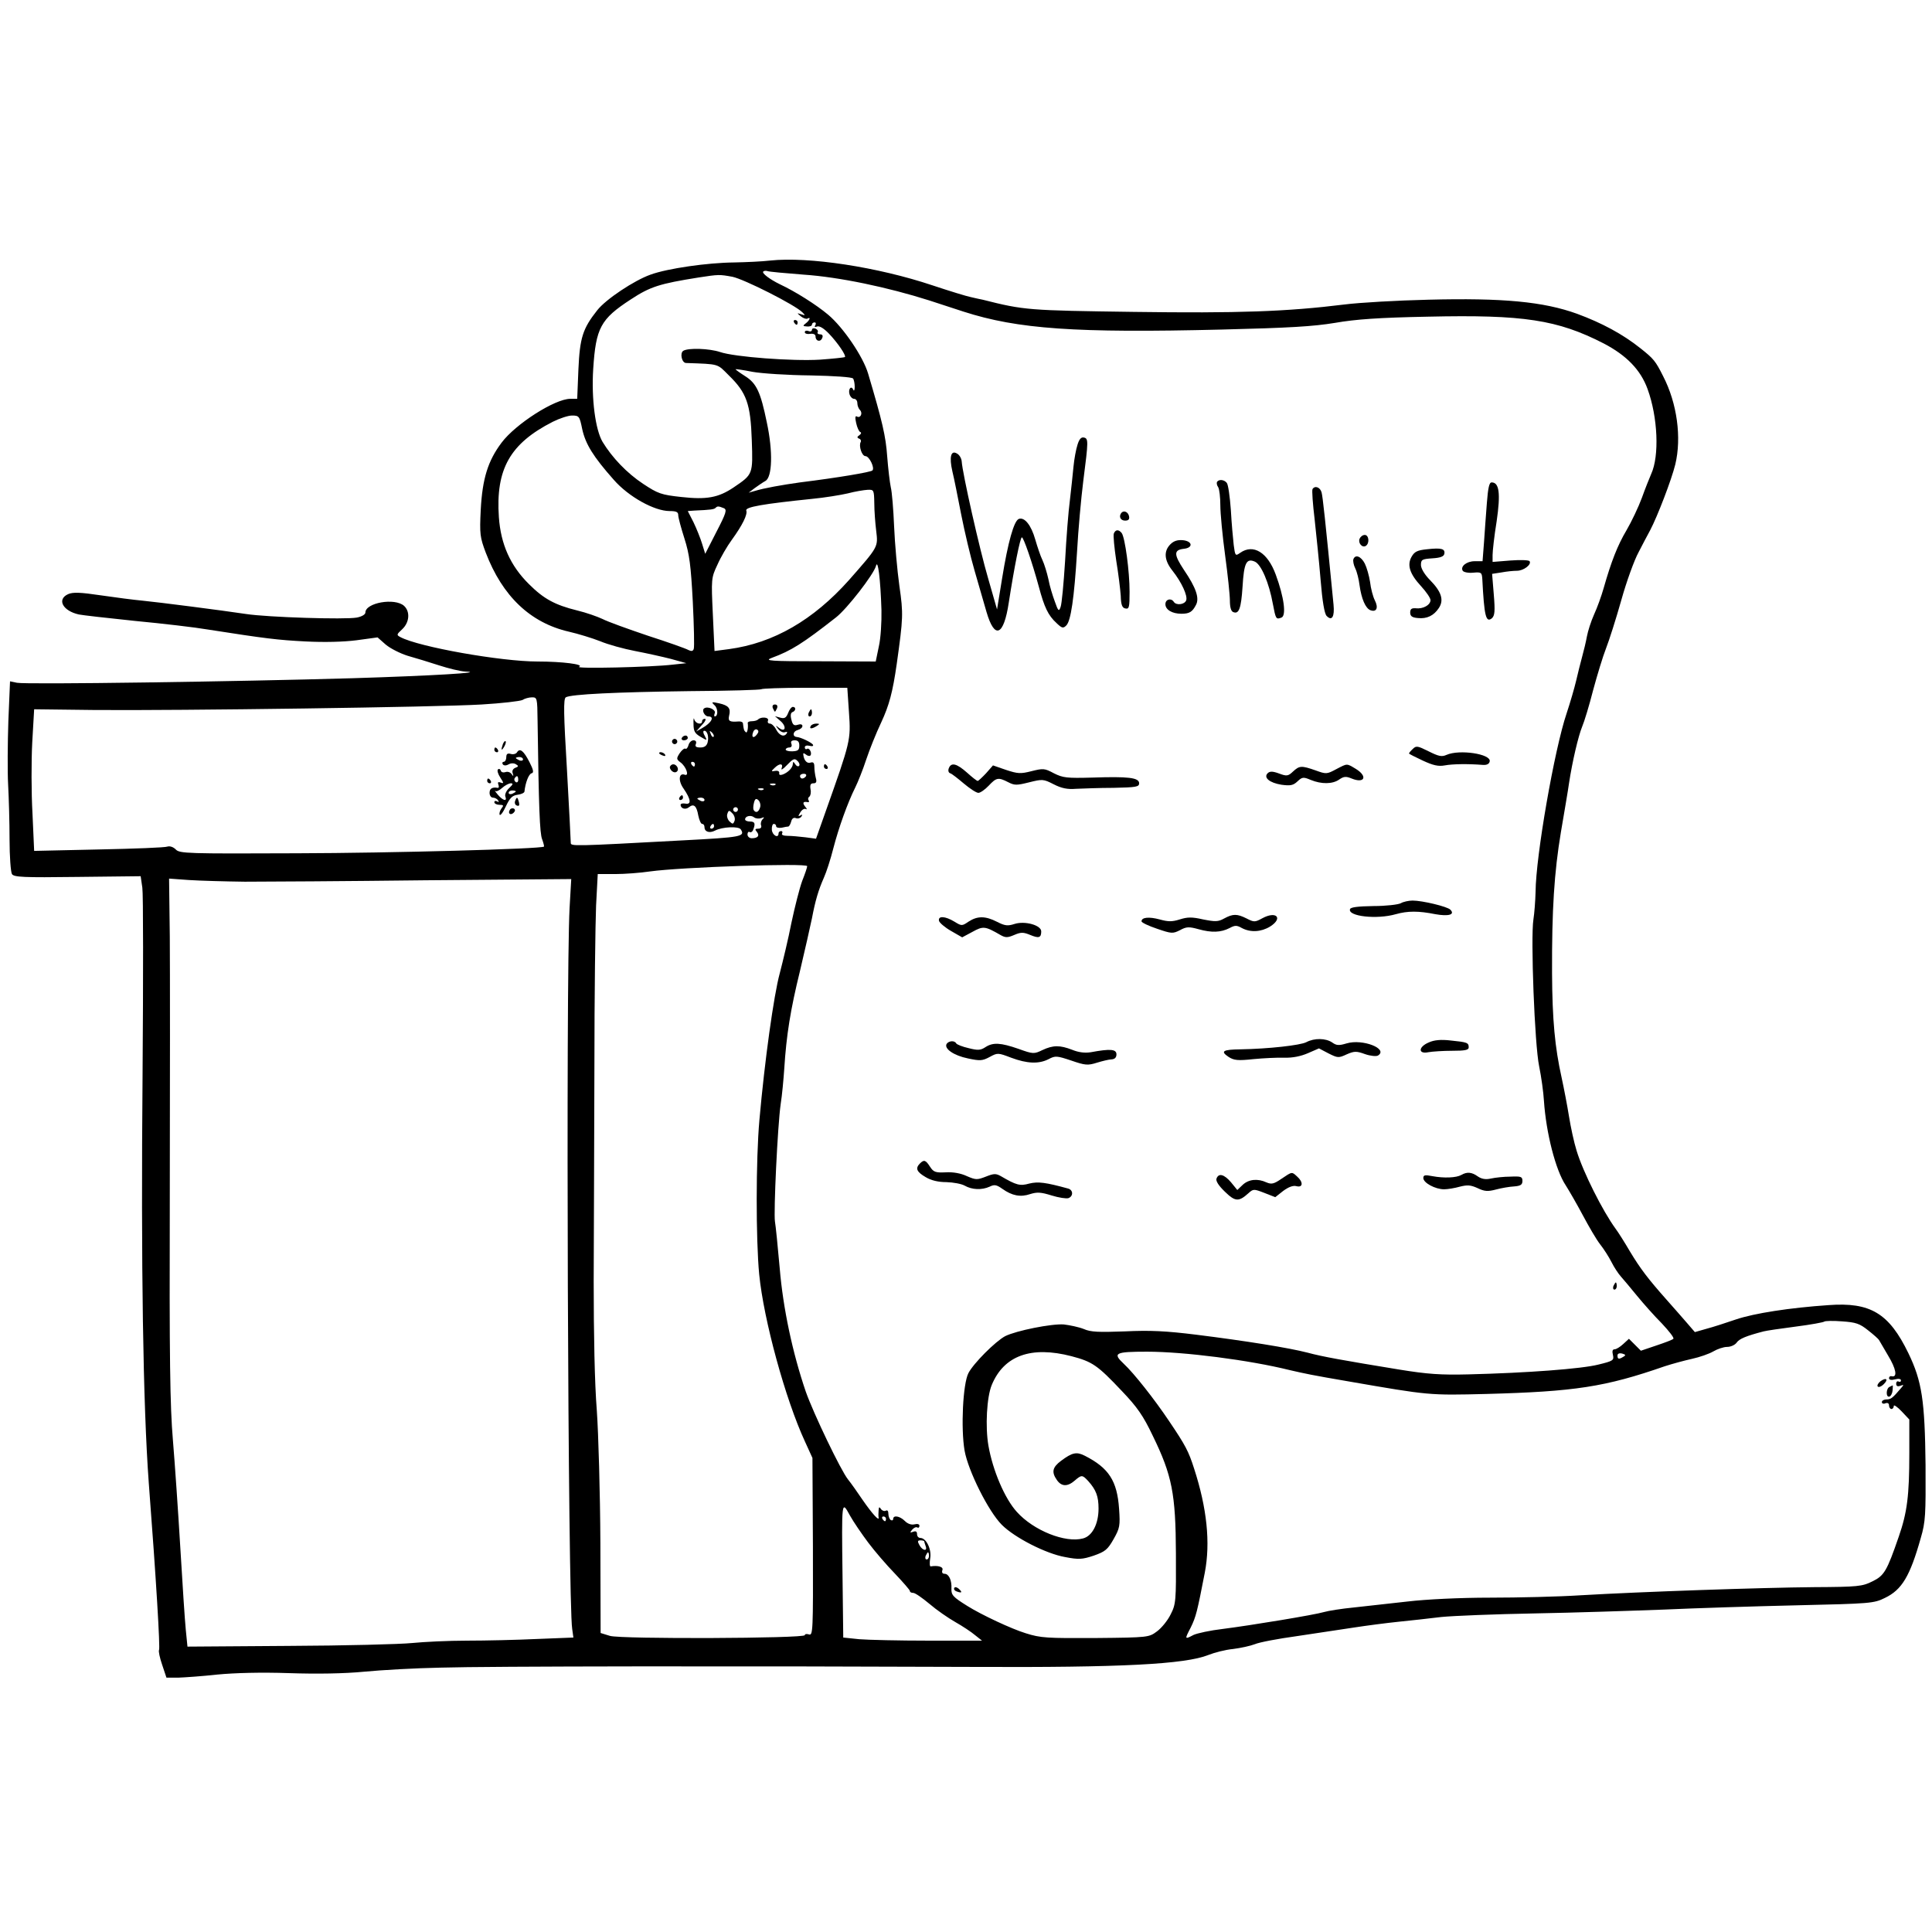
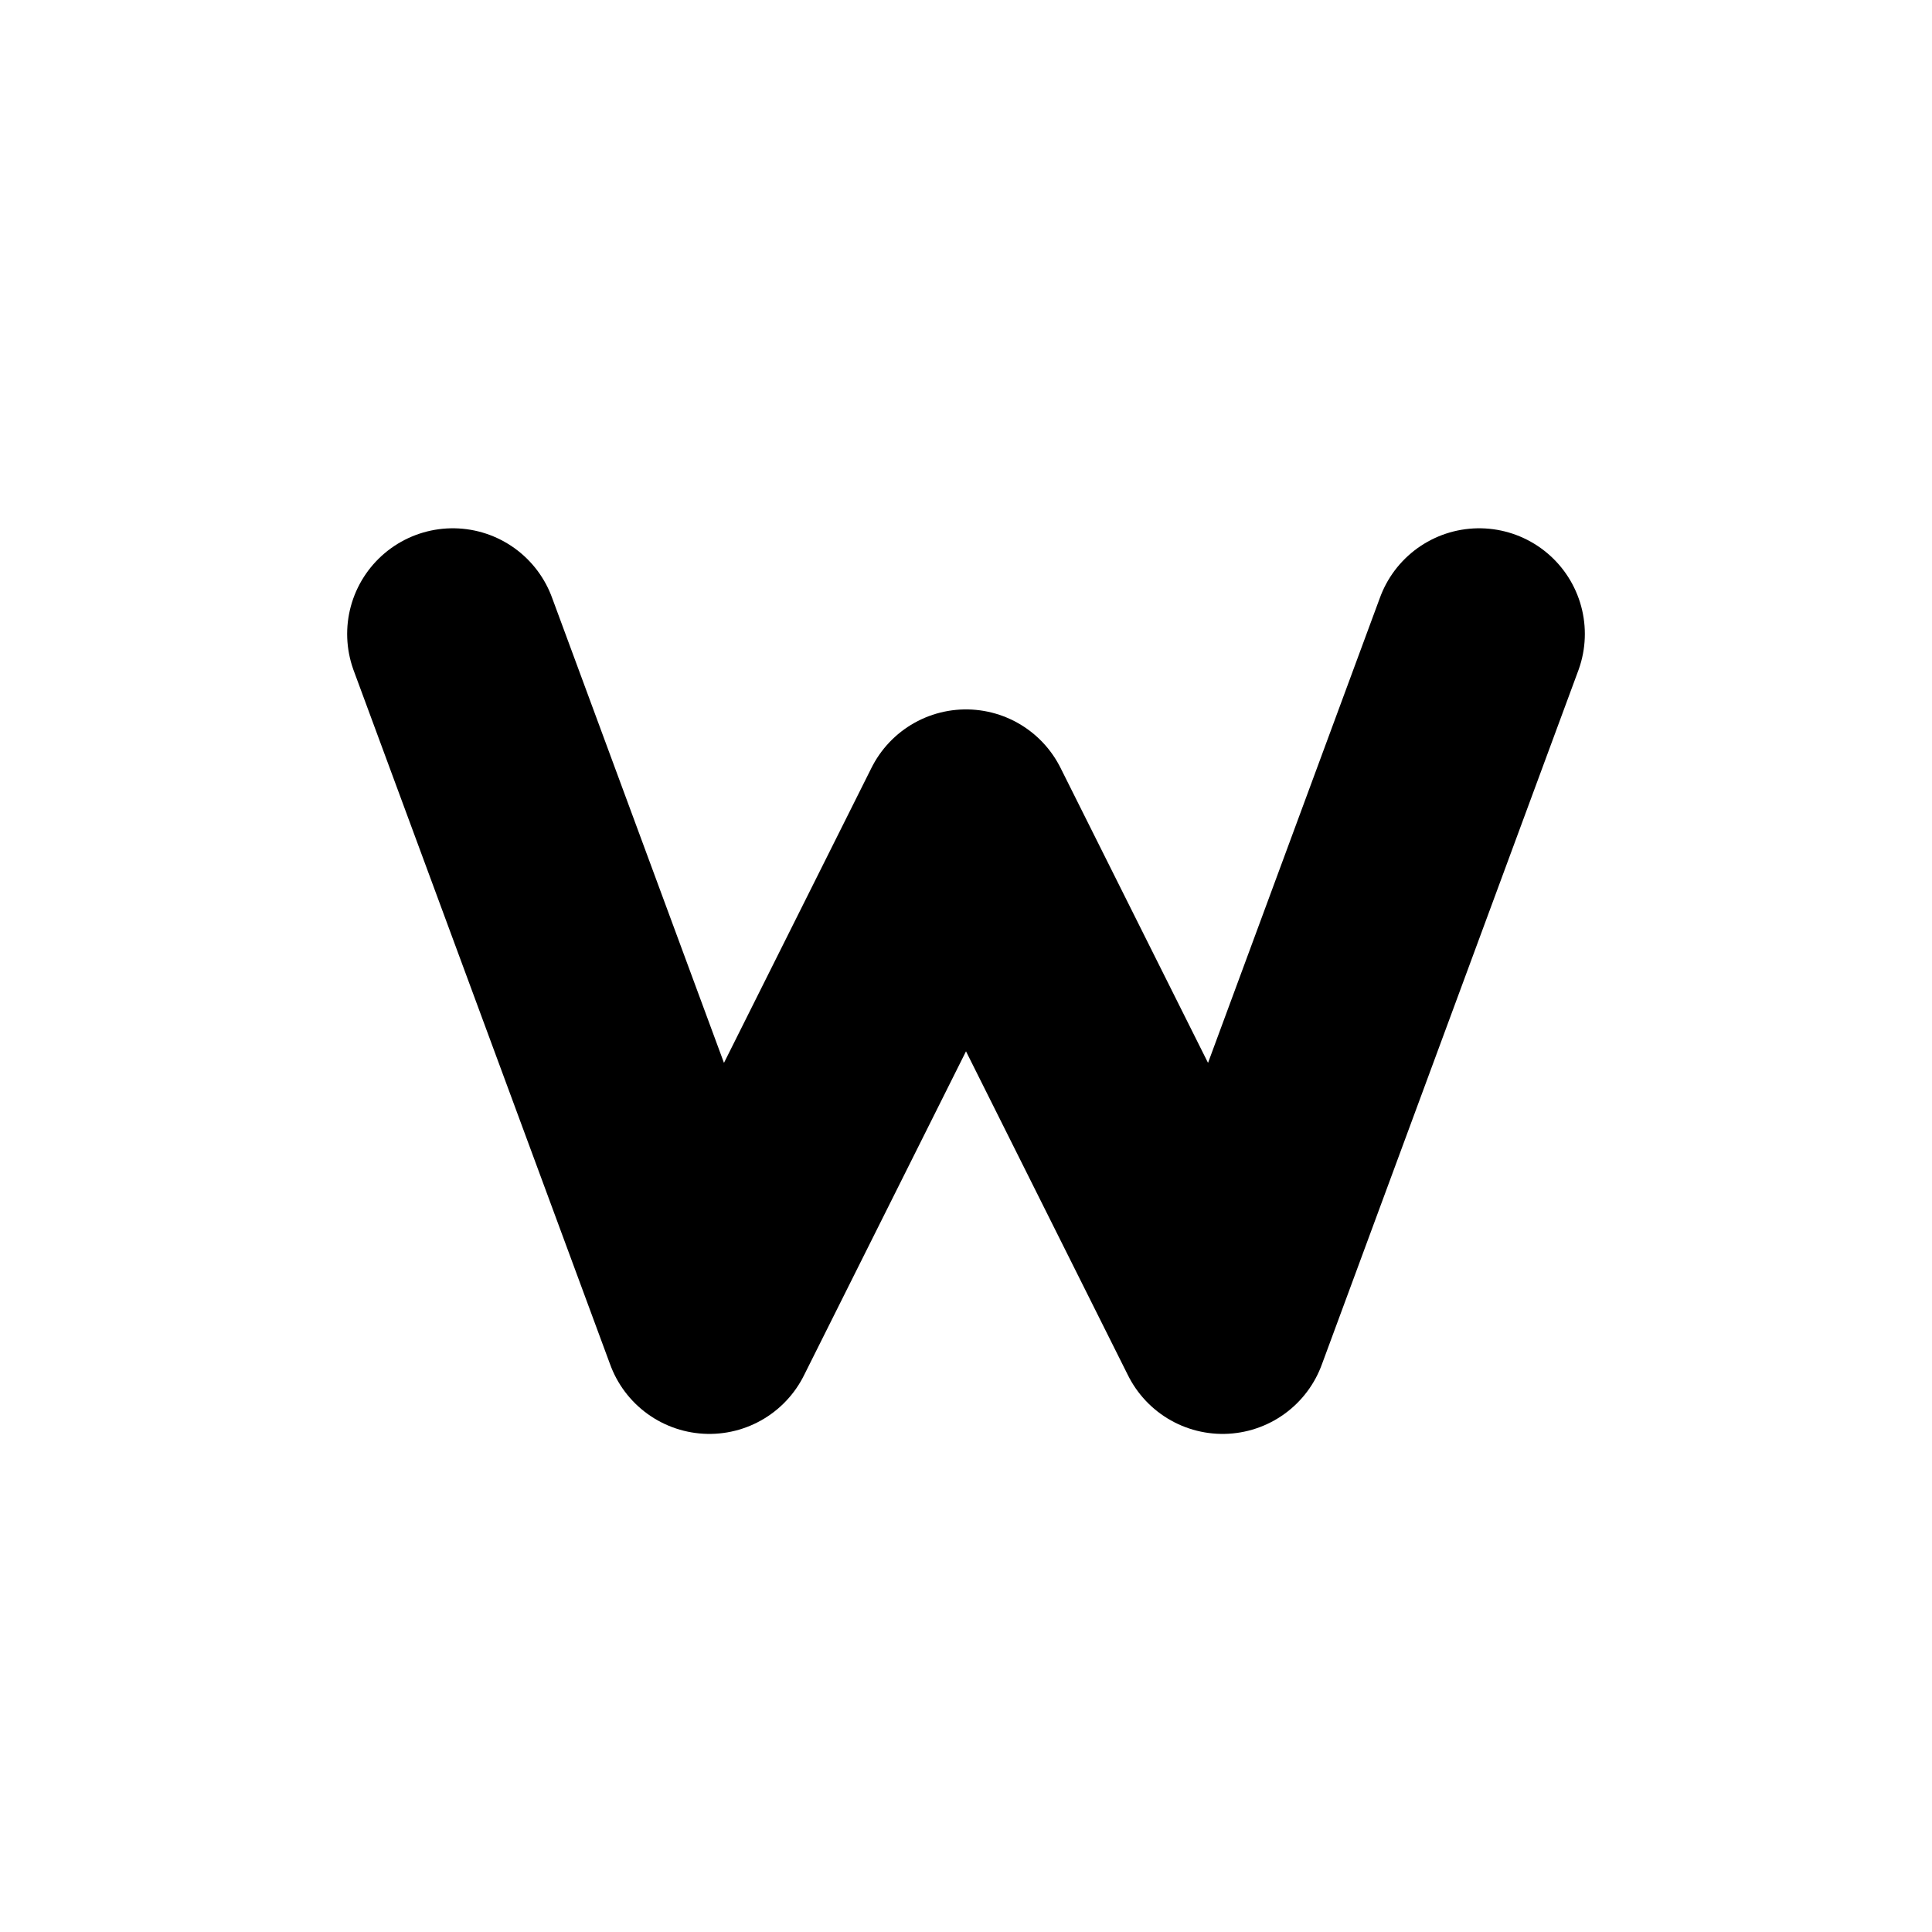
- <svg xmlns="http://www.w3.org/2000/svg" version="1.0" width="809pt" height="809pt" viewBox="0 0 809 809" preserveAspectRatio="xMidYMid meet">
-   <g transform="translate(0,809) scale(0.1,-0.1)" fill="#000000" stroke="none">
-     <path d="M3225 6999 c-33 -4 -101 -7 -151 -8 -111 -1 -279 -25 -350 -51 -68 -24 -187 -103 -223 -149 -61 -77 -73 -115 -79 -248 l-5 -123 -29 0 c-64 0 -229 -105 -288 -184 -57 -76 -80 -150 -87 -281 -5 -102 -3 -115 21 -179 70 -183 187 -294 348 -331 39 -9 98 -27 131 -40 33 -14 99 -32 146 -41 47 -9 115 -24 150 -33 l65 -18 -56 -6 c-92 -11 -415 -18 -393 -9 23 10 -70 22 -174 22 -153 0 -497 61 -574 102 -17 9 -17 11 7 33 31 29 34 74 8 98 -39 35 -162 13 -162 -28 0 -8 -15 -17 -36 -21 -49 -9 -372 1 -464 15 -107 16 -364 49 -435 56 -33 3 -111 13 -172 22 -87 13 -118 14 -138 5 -48 -22 -22 -70 45 -85 14 -3 119 -15 235 -27 116 -11 253 -27 305 -36 243 -38 293 -44 410 -50 78 -4 158 -2 213 5 l88 12 34 -30 c19 -16 60 -37 92 -47 32 -9 91 -27 131 -40 40 -13 89 -25 110 -26 93 -4 -144 -18 -473 -28 -477 -14 -1367 -27 -1404 -19 l-29 6 -7 -166 c-3 -91 -4 -211 -1 -266 3 -55 6 -158 6 -230 0 -71 5 -137 10 -145 8 -13 47 -15 274 -12 l265 3 7 -48 c4 -26 4 -376 1 -778 -7 -805 2 -1387 26 -1715 31 -404 48 -691 43 -699 -3 -5 3 -33 13 -62 l18 -54 49 0 c27 1 101 6 164 13 73 7 183 10 300 6 117 -4 233 -2 315 6 72 7 216 15 320 17 194 6 1259 7 2235 3 615 -3 882 11 980 50 25 10 71 22 103 25 32 4 73 13 91 20 18 8 97 23 177 34 79 12 187 28 239 36 52 8 136 19 185 24 50 5 131 14 180 20 50 5 225 12 390 15 165 3 408 11 540 16 132 6 384 14 560 18 307 7 322 8 368 31 71 34 105 91 150 251 20 68 21 97 20 305 -3 271 -15 351 -72 469 -81 167 -159 214 -334 201 -162 -11 -311 -34 -388 -60 -41 -14 -96 -32 -123 -39 l-49 -14 -31 36 c-17 20 -56 64 -86 98 -79 89 -111 131 -155 204 -21 36 -48 79 -60 95 -54 74 -136 237 -163 326 -11 35 -25 100 -32 144 -7 44 -21 117 -31 163 -28 126 -39 241 -40 438 -1 264 9 421 37 589 14 83 30 175 34 205 14 92 39 198 55 237 9 21 30 90 46 153 17 63 41 142 54 175 13 33 42 124 64 202 22 79 55 169 72 200 16 32 39 74 49 93 30 57 89 210 105 275 27 112 8 256 -51 370 -32 64 -40 73 -94 116 -75 60 -163 107 -266 145 -141 51 -311 67 -624 59 -129 -3 -287 -12 -350 -20 -242 -30 -446 -37 -882 -31 -442 6 -459 7 -633 51 -11 2 -33 7 -50 11 -16 3 -88 25 -160 49 -230 77 -519 121 -680 104z m140 -59 c149 -10 353 -53 526 -108 52 -17 117 -38 144 -47 227 -73 468 -90 1080 -75 284 7 384 13 475 28 86 15 183 22 390 26 400 9 542 -13 735 -112 96 -50 155 -111 184 -191 43 -118 50 -280 15 -356 -7 -16 -25 -61 -39 -100 -14 -38 -43 -99 -64 -135 -38 -64 -64 -131 -96 -243 -9 -32 -27 -82 -40 -110 -13 -29 -26 -70 -30 -92 -4 -22 -13 -60 -20 -85 -7 -25 -18 -70 -25 -100 -7 -30 -25 -92 -40 -137 -51 -151 -129 -597 -130 -748 -1 -38 -5 -90 -9 -115 -12 -75 5 -525 24 -615 9 -44 18 -109 20 -144 9 -135 49 -291 91 -354 14 -22 47 -79 72 -126 25 -47 57 -102 72 -121 15 -19 37 -53 48 -75 11 -22 29 -49 39 -60 10 -11 40 -47 67 -80 27 -33 74 -86 105 -117 30 -32 52 -60 48 -64 -3 -4 -35 -16 -71 -28 l-65 -22 -25 25 -25 25 -24 -22 c-13 -12 -29 -22 -36 -22 -9 0 -11 -8 -7 -24 5 -22 1 -25 -61 -40 -71 -18 -300 -35 -543 -41 -117 -3 -173 1 -290 20 -238 39 -322 54 -385 71 -77 20 -257 49 -465 75 -129 16 -194 19 -300 14 -109 -4 -143 -3 -172 10 -20 8 -58 16 -83 19 -51 4 -200 -26 -246 -49 -41 -22 -133 -114 -154 -155 -23 -45 -32 -230 -16 -324 15 -85 100 -255 156 -311 54 -54 185 -121 265 -135 57 -11 72 -10 120 6 48 17 58 25 83 69 26 46 28 56 23 127 -8 117 -43 171 -143 222 -35 18 -53 14 -100 -21 -36 -27 -41 -47 -17 -81 19 -27 44 -28 74 -2 29 25 32 25 57 -2 33 -37 43 -64 43 -115 0 -64 -26 -115 -65 -125 -74 -20 -207 33 -277 111 -51 56 -101 174 -119 277 -14 80 -7 205 14 255 51 123 165 164 334 120 87 -23 108 -37 210 -145 65 -68 90 -104 130 -188 81 -166 96 -243 97 -493 1 -199 0 -212 -22 -255 -12 -25 -38 -57 -57 -71 -34 -25 -34 -26 -257 -28 -204 -1 -230 0 -293 20 -59 18 -185 77 -244 114 -61 38 -68 46 -67 73 2 35 -11 62 -29 62 -9 0 -12 6 -9 15 6 14 -18 21 -49 16 -4 -1 -5 14 -2 33 7 37 -16 86 -41 86 -8 0 -14 7 -14 16 0 11 -5 14 -16 10 -14 -5 -15 -4 -4 9 7 8 16 12 21 9 5 -3 9 0 9 7 0 7 -8 9 -21 6 -13 -3 -28 2 -40 14 -21 21 -49 26 -49 8 0 -5 -4 -7 -10 -4 -5 3 -10 15 -10 26 0 12 -4 17 -11 13 -6 -3 -15 0 -20 7 -7 11 -9 9 -10 -6 -1 -11 -1 -24 0 -29 4 -19 -28 17 -66 72 -21 31 -49 71 -62 87 -30 37 -145 277 -177 368 -55 161 -95 348 -109 516 -8 91 -17 180 -20 196 -6 38 11 401 24 492 6 37 12 104 15 148 9 142 26 247 66 410 21 88 43 187 50 220 14 74 27 118 50 170 10 22 28 77 39 121 23 89 61 194 92 256 11 22 32 74 46 117 14 42 42 112 63 156 33 71 48 126 65 245 27 193 28 209 11 327 -9 65 -19 177 -22 248 -3 72 -9 146 -14 165 -4 19 -11 77 -15 129 -6 85 -20 145 -80 347 -21 71 -104 193 -167 246 -50 42 -137 97 -203 128 -41 20 -76 46 -69 53 3 3 11 4 17 2 7 -3 75 -9 152 -15z m-298 -9 c49 -10 263 -118 293 -149 13 -13 13 -14 -5 -8 -19 6 -19 6 -1 -9 10 -8 23 -12 27 -9 16 9 9 -8 -7 -20 -13 -10 -13 -12 5 -13 12 -1 21 2 21 8 0 5 5 9 11 9 5 0 7 -5 3 -12 -5 -7 -2 -9 8 -5 10 3 28 -8 50 -31 37 -39 72 -91 66 -97 -2 -2 -49 -7 -104 -11 -115 -7 -358 11 -419 32 -45 15 -133 18 -154 5 -15 -10 -6 -51 12 -51 141 -5 129 -2 179 -52 74 -72 91 -119 96 -271 5 -144 5 -143 -76 -198 -64 -43 -113 -52 -220 -40 -83 9 -97 14 -159 55 -68 45 -130 110 -170 176 -30 51 -47 180 -39 305 11 172 31 209 157 291 82 54 121 66 284 92 85 13 87 13 142 3z m327 -413 c99 -2 174 -7 178 -13 4 -5 7 -21 7 -35 0 -14 -3 -19 -6 -12 -8 19 -22 4 -16 -18 3 -11 12 -20 19 -20 8 0 14 -8 14 -18 0 -10 5 -23 11 -29 13 -13 2 -36 -13 -27 -7 4 -8 -5 -3 -27 4 -19 12 -36 17 -38 6 -2 4 -8 -3 -13 -11 -7 -11 -11 -1 -15 6 -2 9 -9 6 -14 -9 -16 5 -59 20 -59 16 0 40 -50 29 -60 -7 -7 -142 -30 -303 -50 -72 -10 -152 -24 -190 -36 l-25 -7 25 19 c14 10 34 24 45 30 29 16 32 124 6 245 -26 127 -43 164 -91 194 -22 14 -40 27 -40 29 0 1 32 -3 71 -11 39 -7 148 -14 243 -15z m-956 -225 c14 -63 46 -115 132 -212 62 -71 170 -131 234 -131 28 0 36 -4 36 -17 0 -10 12 -54 26 -98 21 -66 27 -112 35 -265 5 -101 7 -190 4 -197 -3 -10 -10 -11 -22 -5 -10 6 -86 33 -170 60 -83 28 -169 59 -190 70 -21 10 -69 27 -107 36 -93 23 -140 49 -201 110 -78 77 -118 167 -126 280 -14 202 47 309 226 400 28 14 64 26 80 26 30 0 32 -3 43 -57z m1223 -310 c0 -32 4 -84 8 -116 8 -68 10 -65 -114 -206 -149 -167 -316 -264 -502 -289 l-61 -8 -7 152 c-7 150 -7 154 19 209 14 32 41 78 60 104 45 62 67 107 61 123 -6 15 71 28 275 49 52 5 120 16 150 23 30 8 67 14 83 15 26 1 27 0 28 -56z m-630 -21 c14 -6 10 -20 -31 -99 l-47 -92 -13 42 c-7 23 -23 63 -36 90 l-24 47 27 2 c69 3 84 5 90 12 7 7 12 7 34 -2z m660 -427 c1 -49 -3 -118 -11 -152 l-13 -63 -236 1 c-206 0 -232 2 -200 14 82 30 131 61 270 170 46 36 157 179 167 215 8 32 19 -55 23 -185z m-136 -429 c8 -115 7 -119 -98 -415 l-40 -113 -45 6 c-25 3 -58 6 -74 6 -17 0 -27 4 -23 10 3 6 1 10 -4 10 -6 0 -11 -4 -11 -10 0 -22 -26 -8 -28 15 -1 14 3 25 8 25 6 0 10 -4 10 -10 0 -5 10 -8 23 -6 12 3 25 5 28 5 4 1 9 10 12 21 3 13 11 18 20 14 8 -3 18 0 23 7 5 8 3 10 -5 4 -10 -5 -9 -2 0 13 7 12 18 18 24 14 5 -3 4 2 -4 11 -12 16 -8 22 12 18 5 -1 6 3 3 8 -4 5 -2 12 3 15 5 4 8 18 5 31 -3 18 0 25 12 25 12 0 15 6 10 23 -3 12 -6 33 -6 46 0 16 -4 21 -15 18 -14 -6 -28 7 -31 31 -2 9 1 10 10 3 7 -6 15 -8 19 -5 9 9 -4 35 -14 28 -5 -3 -9 0 -9 7 0 6 8 9 20 6 12 -3 17 -1 14 5 -6 9 -51 31 -68 32 -19 2 -16 24 4 29 11 3 20 10 20 17 0 7 -8 9 -20 5 -15 -5 -21 0 -26 21 -5 18 -3 29 4 32 15 5 16 22 2 22 -6 0 -15 -12 -20 -26 -8 -20 -15 -24 -33 -19 l-22 6 23 -20 c27 -23 21 -50 -6 -29 -15 12 -16 11 -3 -5 8 -10 20 -16 28 -13 8 3 11 1 8 -4 -11 -18 -31 -11 -45 15 -7 14 -19 25 -26 25 -8 0 -11 6 -8 13 5 14 -29 17 -42 4 -4 -4 -16 -7 -26 -7 -10 0 -17 -3 -17 -7 3 -21 -2 -45 -8 -39 -8 7 -9 11 -12 37 0 5 -9 9 -18 8 -38 -3 -45 1 -40 24 8 31 -2 43 -42 52 -32 7 -34 6 -18 -9 14 -14 14 -46 0 -46 -3 0 -3 6 0 14 6 14 -29 30 -44 20 -12 -7 1 -34 17 -34 28 0 13 -27 -26 -49 l-25 -14 24 27 c14 14 19 26 13 26 -7 0 -12 -4 -12 -10 0 -17 -28 -11 -33 8 -2 9 -4 1 -3 -19 0 -30 5 -40 29 -54 29 -17 29 -17 18 4 -7 11 -8 21 -2 21 13 0 20 -25 14 -49 -4 -14 -13 -21 -30 -21 -18 0 -24 4 -19 15 3 9 0 15 -10 15 -9 0 -18 -9 -21 -20 -3 -11 -9 -18 -13 -15 -4 3 -15 -6 -24 -19 -14 -22 -14 -25 3 -38 24 -17 39 -60 18 -52 -25 9 -28 -26 -4 -59 30 -44 33 -67 7 -62 -11 2 -20 0 -20 -5 0 -16 21 -22 35 -10 20 16 32 6 39 -35 4 -19 11 -35 16 -35 6 0 10 -6 10 -14 0 -19 21 -26 44 -14 31 16 99 19 108 5 19 -30 4 -33 -244 -46 -462 -25 -468 -25 -468 -10 0 8 -7 146 -16 307 -14 233 -15 295 -5 302 21 13 213 22 520 26 161 1 296 5 299 8 3 3 85 6 183 6 l177 0 7 -104z m-1304 -33 c5 -364 9 -472 19 -497 6 -16 9 -30 8 -31 -13 -10 -638 -27 -1034 -28 -461 -2 -492 -1 -508 16 -11 11 -25 15 -35 12 -9 -4 -138 -9 -287 -12 l-271 -6 -7 157 c-5 87 -5 220 -1 297 l8 139 251 -3 c359 -3 1439 12 1622 23 85 5 162 14 172 19 9 6 27 11 40 11 21 0 22 -3 23 -97z m918 -59 c-14 -18 -24 -11 -15 11 3 9 11 13 16 10 8 -5 7 -11 -1 -21z m-181 -9 c-3 -3 -9 2 -12 12 -6 14 -5 15 5 6 7 -7 10 -15 7 -18z m359 -37 c0 -18 -5 -23 -28 -24 -16 -1 -29 3 -29 7 0 5 7 9 15 9 9 0 12 6 9 15 -4 10 0 15 14 15 14 0 19 -7 19 -22z m-1 -85 c-4 -4 -11 -1 -16 7 -7 11 -10 12 -10 2 0 -16 -19 -36 -42 -45 -11 -4 -17 -2 -15 6 1 7 -6 11 -17 9 -17 -3 -18 -2 -3 12 21 21 38 20 30 -1 -4 -10 6 -4 22 13 26 27 32 30 44 18 8 -7 11 -17 7 -21z m-436 7 c0 -5 -2 -10 -4 -10 -3 0 -8 5 -11 10 -3 6 -1 10 4 10 6 0 11 -4 11 -10z m465 -50 c-3 -5 -10 -10 -16 -10 -5 0 -9 5 -9 10 0 6 7 10 16 10 8 0 12 -4 9 -10z m-128 -36 c-3 -3 -12 -4 -19 -1 -8 3 -5 6 6 6 11 1 17 -2 13 -5z m-50 -20 c-3 -3 -12 -4 -19 -1 -8 3 -5 6 6 6 11 1 17 -2 13 -5z m-247 -44 c0 -5 -7 -7 -15 -4 -8 4 -15 8 -15 10 0 2 7 4 15 4 8 0 15 -4 15 -10z m233 -30 c-6 -21 -18 -26 -27 -12 -3 5 -2 18 1 30 4 17 9 20 18 12 7 -6 11 -20 8 -30z m-93 -10 c0 -5 -4 -10 -10 -10 -5 0 -10 5 -10 10 0 6 5 10 10 10 6 0 10 -4 10 -10z m-14 -47 c-6 -15 -8 -15 -22 -2 -8 9 -12 23 -8 32 5 15 8 15 21 1 8 -8 12 -22 9 -31z m111 11 c14 6 15 4 6 -5 -6 -6 -9 -18 -6 -25 3 -9 -2 -14 -12 -14 -13 0 -15 -3 -6 -13 13 -16 5 -27 -21 -27 -10 0 -18 7 -18 16 0 8 4 13 9 10 5 -3 12 1 15 10 10 26 7 34 -14 34 -11 0 -20 4 -20 9 0 14 24 19 37 9 7 -6 21 -7 30 -4z m-197 -34 c0 -5 -5 -10 -11 -10 -5 0 -7 5 -4 10 3 6 8 10 11 10 2 0 4 -4 4 -10z m390 -167 c0 -5 -9 -32 -21 -62 -11 -30 -31 -109 -45 -175 -13 -67 -36 -162 -49 -212 -25 -92 -63 -365 -85 -613 -15 -167 -15 -500 -1 -647 19 -192 110 -524 192 -701 l31 -68 2 -372 c1 -351 0 -372 -16 -367 -10 3 -18 2 -18 -3 0 -14 -771 -17 -816 -3 l-39 12 -1 377 c-1 210 -8 456 -15 556 -9 112 -13 316 -13 540 1 198 2 603 3 900 0 297 4 600 7 673 l7 132 73 0 c40 0 106 5 146 11 129 18 658 36 658 22z m-2355 -65 c83 0 424 2 758 6 l609 5 -7 -122 c-16 -309 -7 -2908 11 -3018 l5 -36 -152 -6 c-84 -4 -216 -7 -293 -7 -78 0 -181 -5 -231 -10 -49 -5 -281 -11 -515 -12 l-425 -3 -7 70 c-4 39 -14 194 -23 345 -9 151 -23 354 -31 450 -12 141 -15 338 -13 1020 1 465 1 954 0 1088 l-3 243 83 -6 c46 -3 152 -6 234 -7z m6798 -1879 c23 -18 43 -36 45 -40 2 -4 19 -33 38 -65 34 -56 40 -92 16 -87 -7 2 -12 -2 -12 -8 0 -7 10 -9 25 -5 15 4 25 2 25 -4 0 -6 -4 -8 -10 -5 -5 3 -10 -1 -10 -9 0 -10 6 -13 17 -9 16 6 16 5 3 -10 -35 -41 -42 -47 -61 -47 -10 0 -19 -5 -19 -11 0 -6 7 -9 15 -5 9 3 15 0 15 -9 0 -8 5 -15 10 -15 6 0 10 6 10 13 0 6 15 -4 33 -23 l32 -34 0 -141 c0 -178 -9 -248 -44 -349 -50 -145 -61 -164 -111 -188 -42 -21 -60 -23 -245 -24 -221 -2 -719 -19 -976 -34 -92 -6 -263 -10 -380 -10 -126 0 -268 -7 -344 -16 -71 -8 -173 -19 -225 -25 -52 -5 -108 -14 -125 -19 -40 -12 -307 -56 -425 -71 -52 -6 -107 -18 -122 -25 -38 -20 -38 -19 -12 31 22 45 27 65 59 230 24 125 9 270 -45 436 -23 72 -36 97 -105 199 -61 91 -147 200 -189 239 -48 45 -38 51 97 51 155 0 428 -35 597 -77 65 -15 92 -21 250 -48 335 -58 333 -58 575 -52 369 10 496 29 746 116 31 10 82 24 114 31 32 7 72 21 89 31 17 10 43 19 58 19 15 0 33 8 40 18 11 16 40 28 113 47 11 3 72 12 134 20 63 8 117 18 120 21 3 3 37 4 74 1 58 -4 74 -9 110 -38z m-1025 -110 c-19 -12 -25 -11 -25 5 0 8 8 11 20 8 14 -4 16 -7 5 -13z m-3162 -779 c27 -36 77 -94 112 -130 34 -36 62 -68 62 -72 0 -5 6 -8 14 -8 8 0 38 -21 68 -46 29 -25 78 -59 108 -76 30 -17 68 -42 83 -55 l29 -23 -224 0 c-123 0 -253 3 -290 6 l-67 7 -3 256 c-4 322 -4 319 31 255 15 -27 50 -78 77 -114z m74 100 c0 -5 -2 -10 -4 -10 -3 0 -8 5 -11 10 -3 6 -1 10 4 10 6 0 11 -4 11 -10z m160 -94 c0 -2 3 -11 6 -20 9 -23 -13 -20 -26 4 -9 16 -8 20 5 20 8 0 15 -2 15 -4z m20 -61 c0 -8 -4 -15 -10 -15 -5 0 -7 7 -4 15 4 8 8 15 10 15 2 0 4 -7 4 -15z" />
-     <path d="M4512 6228 c-6 -18 -14 -60 -17 -93 -3 -33 -10 -96 -15 -140 -6 -44 -15 -158 -20 -253 -6 -95 -14 -182 -19 -194 -7 -20 -10 -17 -24 23 -9 24 -22 66 -27 94 -6 27 -17 63 -25 80 -8 16 -21 55 -30 86 -17 60 -45 95 -69 86 -20 -8 -45 -95 -70 -250 l-21 -129 -37 129 c-36 122 -108 442 -111 491 -1 13 -10 28 -20 33 -25 15 -33 -14 -19 -75 7 -28 23 -109 37 -181 14 -71 39 -177 56 -235 17 -58 39 -136 50 -173 34 -116 72 -100 93 39 23 149 48 274 55 274 7 0 43 -104 71 -207 23 -86 39 -120 74 -152 23 -22 28 -23 41 -10 19 19 33 113 45 309 5 91 17 224 26 295 22 171 22 179 2 183 -11 2 -19 -7 -26 -30z" />
-     <path d="M5096 6072 c-2 -4 -1 -14 5 -22 5 -8 9 -43 9 -76 0 -34 9 -128 20 -209 11 -81 20 -167 20 -190 0 -28 5 -45 14 -48 24 -10 33 15 39 106 6 100 16 121 52 105 26 -12 59 -88 75 -177 12 -63 13 -66 36 -57 21 8 11 85 -24 180 -34 93 -94 130 -149 91 -20 -14 -21 -13 -27 33 -3 26 -9 92 -12 147 -4 55 -11 106 -17 113 -11 14 -33 16 -41 4z" />
-     <path d="M6226 5983 c-4 -49 -9 -123 -12 -165 l-6 -78 -33 0 c-34 0 -61 -22 -50 -40 4 -6 23 -10 44 -8 34 3 36 1 38 -27 8 -155 15 -184 40 -164 12 11 14 29 8 100 l-7 86 39 6 c21 4 50 7 65 7 28 0 62 26 53 40 -3 5 -39 6 -80 3 l-75 -6 0 29 c0 16 7 80 17 141 17 117 11 163 -21 163 -10 0 -15 -22 -20 -87z" />
-     <path d="M5496 6042 c-3 -5 1 -62 9 -128 7 -65 19 -180 25 -254 7 -87 16 -140 25 -149 22 -23 34 -4 29 47 -36 369 -45 450 -50 470 -6 22 -28 30 -38 14z" />
-     <path d="M4697 5944 c-14 -15 -6 -34 14 -34 14 0 19 5 17 17 -3 18 -20 27 -31 17z" />
-     <path d="M4664 5856 c-3 -8 2 -59 10 -113 9 -54 17 -120 19 -148 1 -38 6 -51 20 -53 15 -3 17 5 17 70 0 85 -19 227 -33 246 -13 16 -26 15 -33 -2z" />
-     <path d="M5693 5834 c-7 -18 11 -39 26 -30 17 11 13 46 -4 46 -9 0 -18 -7 -22 -16z" />
-     <path d="M4901 5811 c-29 -29 -26 -67 8 -110 39 -49 65 -106 58 -125 -7 -18 -42 -22 -52 -6 -11 17 -35 11 -35 -10 0 -23 28 -40 67 -40 34 0 46 8 61 37 15 28 1 71 -50 146 -43 65 -44 84 -1 89 40 4 37 32 -4 36 -22 2 -38 -3 -52 -17z" />
-     <path d="M5975 5790 c-40 -4 -52 -10 -64 -31 -20 -35 -8 -72 39 -123 22 -24 40 -50 40 -59 0 -20 -31 -38 -62 -34 -17 1 -23 -3 -23 -18 0 -15 8 -21 32 -23 38 -4 67 10 88 42 22 33 11 68 -36 116 -24 24 -39 50 -39 64 0 23 5 25 47 28 35 2 49 8 51 19 4 21 -12 26 -73 19z" />
-     <path d="M5667 5748 c-2 -7 1 -24 8 -38 7 -14 15 -46 18 -71 8 -57 25 -96 45 -104 26 -10 35 10 19 41 -8 16 -17 50 -20 77 -4 26 -14 61 -22 77 -16 31 -40 40 -48 18z" />
-     <path d="M5916 4954 c-9 -8 -16 -17 -16 -19 0 -2 26 -15 58 -30 43 -20 65 -25 92 -20 32 6 97 7 160 2 16 -1 26 4 28 15 6 31 -127 51 -181 27 -20 -9 -33 -6 -75 15 -46 23 -52 24 -66 10z" />
-     <path d="M3973 4873 c-4 -10 -1 -19 6 -21 7 -2 32 -22 57 -43 25 -21 52 -39 61 -39 8 0 28 14 43 30 32 34 40 36 81 15 27 -14 36 -14 88 -1 56 14 60 14 103 -8 33 -17 58 -22 94 -19 27 1 97 4 157 4 94 2 107 4 107 19 0 24 -46 29 -195 24 -109 -3 -124 -1 -162 18 -39 21 -45 21 -93 9 -47 -12 -58 -11 -107 5 l-55 19 -29 -33 c-16 -17 -32 -32 -35 -32 -4 0 -24 16 -45 35 -43 38 -66 44 -76 18z" />
-     <path d="M5595 4869 c-39 -21 -42 -21 -86 -5 -60 21 -68 20 -95 -5 -20 -19 -26 -20 -58 -8 -27 10 -39 10 -48 1 -18 -18 8 -40 58 -48 37 -5 49 -3 67 14 20 19 25 19 56 6 44 -18 91 -18 119 2 19 13 28 14 52 4 54 -22 68 9 18 40 -40 24 -35 24 -83 -1z" />
-     <path d="M5866 4308 c-11 -6 -63 -12 -115 -12 -66 -1 -96 -5 -98 -13 -10 -30 112 -44 192 -21 50 14 95 14 165 0 56 -10 84 -2 63 19 -13 13 -117 38 -158 38 -16 0 -39 -5 -49 -11z" />
-     <path d="M5126 4244 c-25 -14 -37 -14 -88 -4 -48 11 -66 10 -98 0 -32 -10 -48 -10 -84 0 -45 12 -76 9 -76 -8 0 -5 29 -19 65 -31 61 -21 66 -21 96 -6 27 15 38 15 78 4 54 -15 93 -14 130 5 22 12 30 12 51 0 36 -19 80 -17 118 6 56 35 27 67 -32 35 -31 -17 -35 -17 -66 -1 -40 20 -57 20 -94 0z" />
-     <path d="M3932 4234 c2 -8 24 -27 50 -42 l47 -27 43 23 c45 25 53 24 117 -13 21 -12 30 -12 58 0 28 12 38 12 67 0 36 -15 46 -12 46 15 0 26 -69 45 -112 31 -28 -9 -40 -8 -73 9 -49 25 -82 25 -119 1 -28 -19 -29 -19 -60 0 -38 23 -69 25 -64 3z" />
-     <path d="M5470 3726 c-25 -13 -158 -28 -277 -30 -73 -1 -84 -8 -48 -32 22 -14 38 -16 103 -9 42 4 101 7 130 6 35 -1 69 6 99 19 l46 20 40 -21 c38 -19 42 -20 76 -4 32 14 41 14 77 1 23 -8 47 -10 54 -6 45 28 -64 71 -131 51 -33 -10 -43 -9 -61 4 -27 18 -74 19 -108 1z" />
-     <path d="M5983 3725 c-45 -19 -45 -50 -2 -41 17 3 62 6 100 6 53 0 69 3 69 14 0 20 -6 22 -75 29 -42 5 -70 2 -92 -8z" />
-     <path d="M3964 3719 c-12 -20 30 -49 89 -61 51 -11 61 -10 91 6 33 18 35 18 90 -3 67 -25 116 -27 157 -6 28 15 35 14 95 -6 58 -20 69 -21 107 -9 23 7 51 14 62 14 13 1 20 8 20 21 0 22 -26 24 -107 9 -25 -4 -51 -1 -78 10 -52 20 -80 20 -125 -1 -35 -17 -39 -17 -100 5 -75 26 -107 28 -139 7 -20 -13 -31 -14 -70 -4 -26 6 -49 15 -52 20 -7 13 -31 11 -40 -2z" />
-     <path d="M3852 3218 c-20 -20 -14 -35 24 -57 23 -14 53 -21 87 -21 29 -1 63 -7 77 -15 30 -17 71 -19 104 -4 20 10 29 8 53 -9 41 -29 76 -36 117 -22 29 9 45 8 90 -6 29 -9 61 -14 70 -11 21 8 20 34 -1 40 -95 26 -126 30 -163 21 -39 -11 -54 -7 -119 31 -21 12 -30 11 -63 -2 -36 -14 -42 -14 -79 2 -25 12 -59 18 -89 16 -43 -2 -51 1 -66 24 -18 28 -25 30 -42 13z" />
-     <path d="M5366 3154 c-32 -22 -42 -24 -63 -15 -37 17 -74 13 -99 -10 l-23 -22 -26 32 c-29 34 -52 40 -61 16 -4 -10 9 -30 35 -55 43 -42 58 -43 98 -7 21 19 23 19 67 2 l46 -18 33 26 c23 17 42 24 56 20 27 -7 29 17 3 40 -23 21 -20 22 -66 -9z" />
-     <path d="M6119 3170 c-21 -12 -73 -14 -121 -5 -31 6 -38 5 -38 -8 0 -20 50 -47 87 -47 15 0 45 5 66 11 32 8 45 7 74 -6 29 -14 43 -15 77 -6 22 6 57 12 76 13 27 2 35 7 35 23 0 18 -6 20 -50 18 -27 0 -64 -4 -82 -8 -22 -5 -39 -2 -55 9 -25 18 -45 20 -69 6z" />
-     <path d="M6756 2705 c-3 -8 -1 -15 4 -15 6 0 10 7 10 15 0 8 -2 15 -4 15 -2 0 -6 -7 -10 -15z" />
-     <path d="M3996 1441 c-3 -5 1 -12 10 -15 22 -8 25 -4 9 11 -8 7 -16 9 -19 4z" />
-     <path d="M3325 6740 c3 -5 8 -10 11 -10 2 0 4 5 4 10 0 6 -5 10 -11 10 -5 0 -7 -4 -4 -10z" />
-     <path d="M3400 6709 c0 -6 -7 -9 -15 -5 -8 3 -15 1 -15 -5 0 -6 10 -9 22 -7 14 2 23 -2 23 -11 0 -20 21 -25 28 -6 4 9 1 15 -9 15 -8 0 -13 4 -10 9 3 5 -1 11 -9 15 -8 3 -15 1 -15 -5z" />
-     <path d="M3236 5125 c4 -8 7 -15 9 -15 2 0 5 7 9 15 3 9 0 15 -9 15 -9 0 -12 -6 -9 -15z" />
-     <path d="M3386 5105 c-3 -8 -1 -15 4 -15 6 0 10 7 10 15 0 8 -2 15 -4 15 -2 0 -6 -7 -10 -15z" />
-     <path d="M3395 5050 c-8 -13 5 -13 25 0 13 8 13 10 -2 10 -9 0 -20 -4 -23 -10z" />
-     <path d="M2855 5000 c-3 -5 1 -10 9 -10 9 0 16 5 16 10 0 6 -4 10 -9 10 -6 0 -13 -4 -16 -10z" />
-     <path d="M2816 4991 c-4 -5 -2 -12 3 -15 5 -4 12 -2 15 3 4 5 2 12 -3 15 -5 4 -12 2 -15 -3z" />
-     <path d="M2760 4936 c0 -2 7 -7 16 -10 8 -3 12 -2 9 4 -6 10 -25 14 -25 6z" />
-     <path d="M2806 4881 c-3 -5 1 -14 8 -20 16 -13 32 2 21 19 -8 12 -22 13 -29 1z" />
-     <path d="M3450 4880 c0 -5 5 -10 11 -10 5 0 7 5 4 10 -3 6 -8 10 -11 10 -2 0 -4 -4 -4 -10z" />
-     <path d="M2845 4750 c-3 -5 -1 -10 4 -10 6 0 11 5 11 10 0 6 -2 10 -4 10 -3 0 -8 -4 -11 -10z" />
-     <path d="M2106 4975 c-9 -26 -7 -32 5 -12 6 10 9 21 6 23 -2 3 -7 -2 -11 -11z" />
-     <path d="M2070 4950 c0 -5 5 -10 11 -10 5 0 7 5 4 10 -3 6 -8 10 -11 10 -2 0 -4 -4 -4 -10z" />
-     <path d="M2165 4940 c-4 -7 -16 -10 -26 -7 -14 4 -19 0 -19 -14 0 -10 -5 -19 -11 -19 -5 0 -7 -5 -4 -10 4 -6 13 -7 24 -1 10 6 23 6 31 1 12 -7 12 -10 -2 -15 -10 -4 -15 -13 -11 -23 4 -14 3 -14 -5 -3 -6 8 -17 11 -25 8 -9 -3 -18 -1 -20 6 -2 7 -8 9 -12 5 -4 -4 0 -19 10 -34 15 -23 15 -26 2 -21 -11 4 -14 2 -10 -9 3 -8 2 -14 -3 -13 -23 4 -34 -3 -34 -21 0 -11 6 -20 14 -20 8 0 18 -5 22 -12 4 -7 3 -8 -4 -4 -7 4 -12 2 -12 -3 0 -6 10 -11 21 -11 18 0 19 -3 9 -15 -6 -8 -10 -20 -8 -26 2 -7 14 8 26 34 17 36 27 46 49 49 16 2 28 8 29 13 4 38 18 74 30 77 10 2 8 14 -9 47 -24 47 -40 60 -52 41z m25 -30 c0 -5 -7 -7 -15 -4 -8 4 -15 8 -15 10 0 2 7 4 15 4 8 0 15 -4 15 -10z m-20 -86 c0 -8 -5 -12 -10 -9 -6 4 -8 11 -5 16 9 14 15 11 15 -7z m-38 -34 c-12 -11 -19 -27 -16 -35 9 -23 -10 -18 -32 8 -10 12 -15 19 -10 15 4 -4 17 2 29 13 11 10 28 19 36 19 11 0 9 -5 -7 -20z m28 -14 c0 -2 -7 -6 -15 -10 -8 -3 -15 -1 -15 4 0 6 7 10 15 10 8 0 15 -2 15 -4z" />
-     <path d="M2040 4820 c0 -5 5 -10 11 -10 5 0 7 5 4 10 -3 6 -8 10 -11 10 -2 0 -4 -4 -4 -10z" />
-     <path d="M2157 4736 c-3 -8 0 -17 7 -19 10 -4 12 1 9 14 -6 23 -9 24 -16 5z" />
-     <path d="M2135 4699 c-10 -15 3 -25 16 -12 7 7 7 13 1 17 -6 3 -14 1 -17 -5z" />
-     <path d="M7874 2306 c-10 -8 -15 -18 -11 -22 4 -4 15 0 24 9 22 21 12 31 -13 13z" />
-     <path d="M7913 2283 c-16 -6 -17 -46 -1 -41 6 2 12 14 13 26 1 12 1 22 1 21 -1 0 -7 -3 -13 -6z" />
-   </g>
+ <svg xmlns="http://www.w3.org/2000/svg" viewBox="0 0 64 64">
+   <polyline points="15,21 23.5,44 32,27 40.5,44 49,21" fill="none" stroke="#000000" stroke-width="7" stroke-linecap="round" stroke-linejoin="round" />
</svg>
